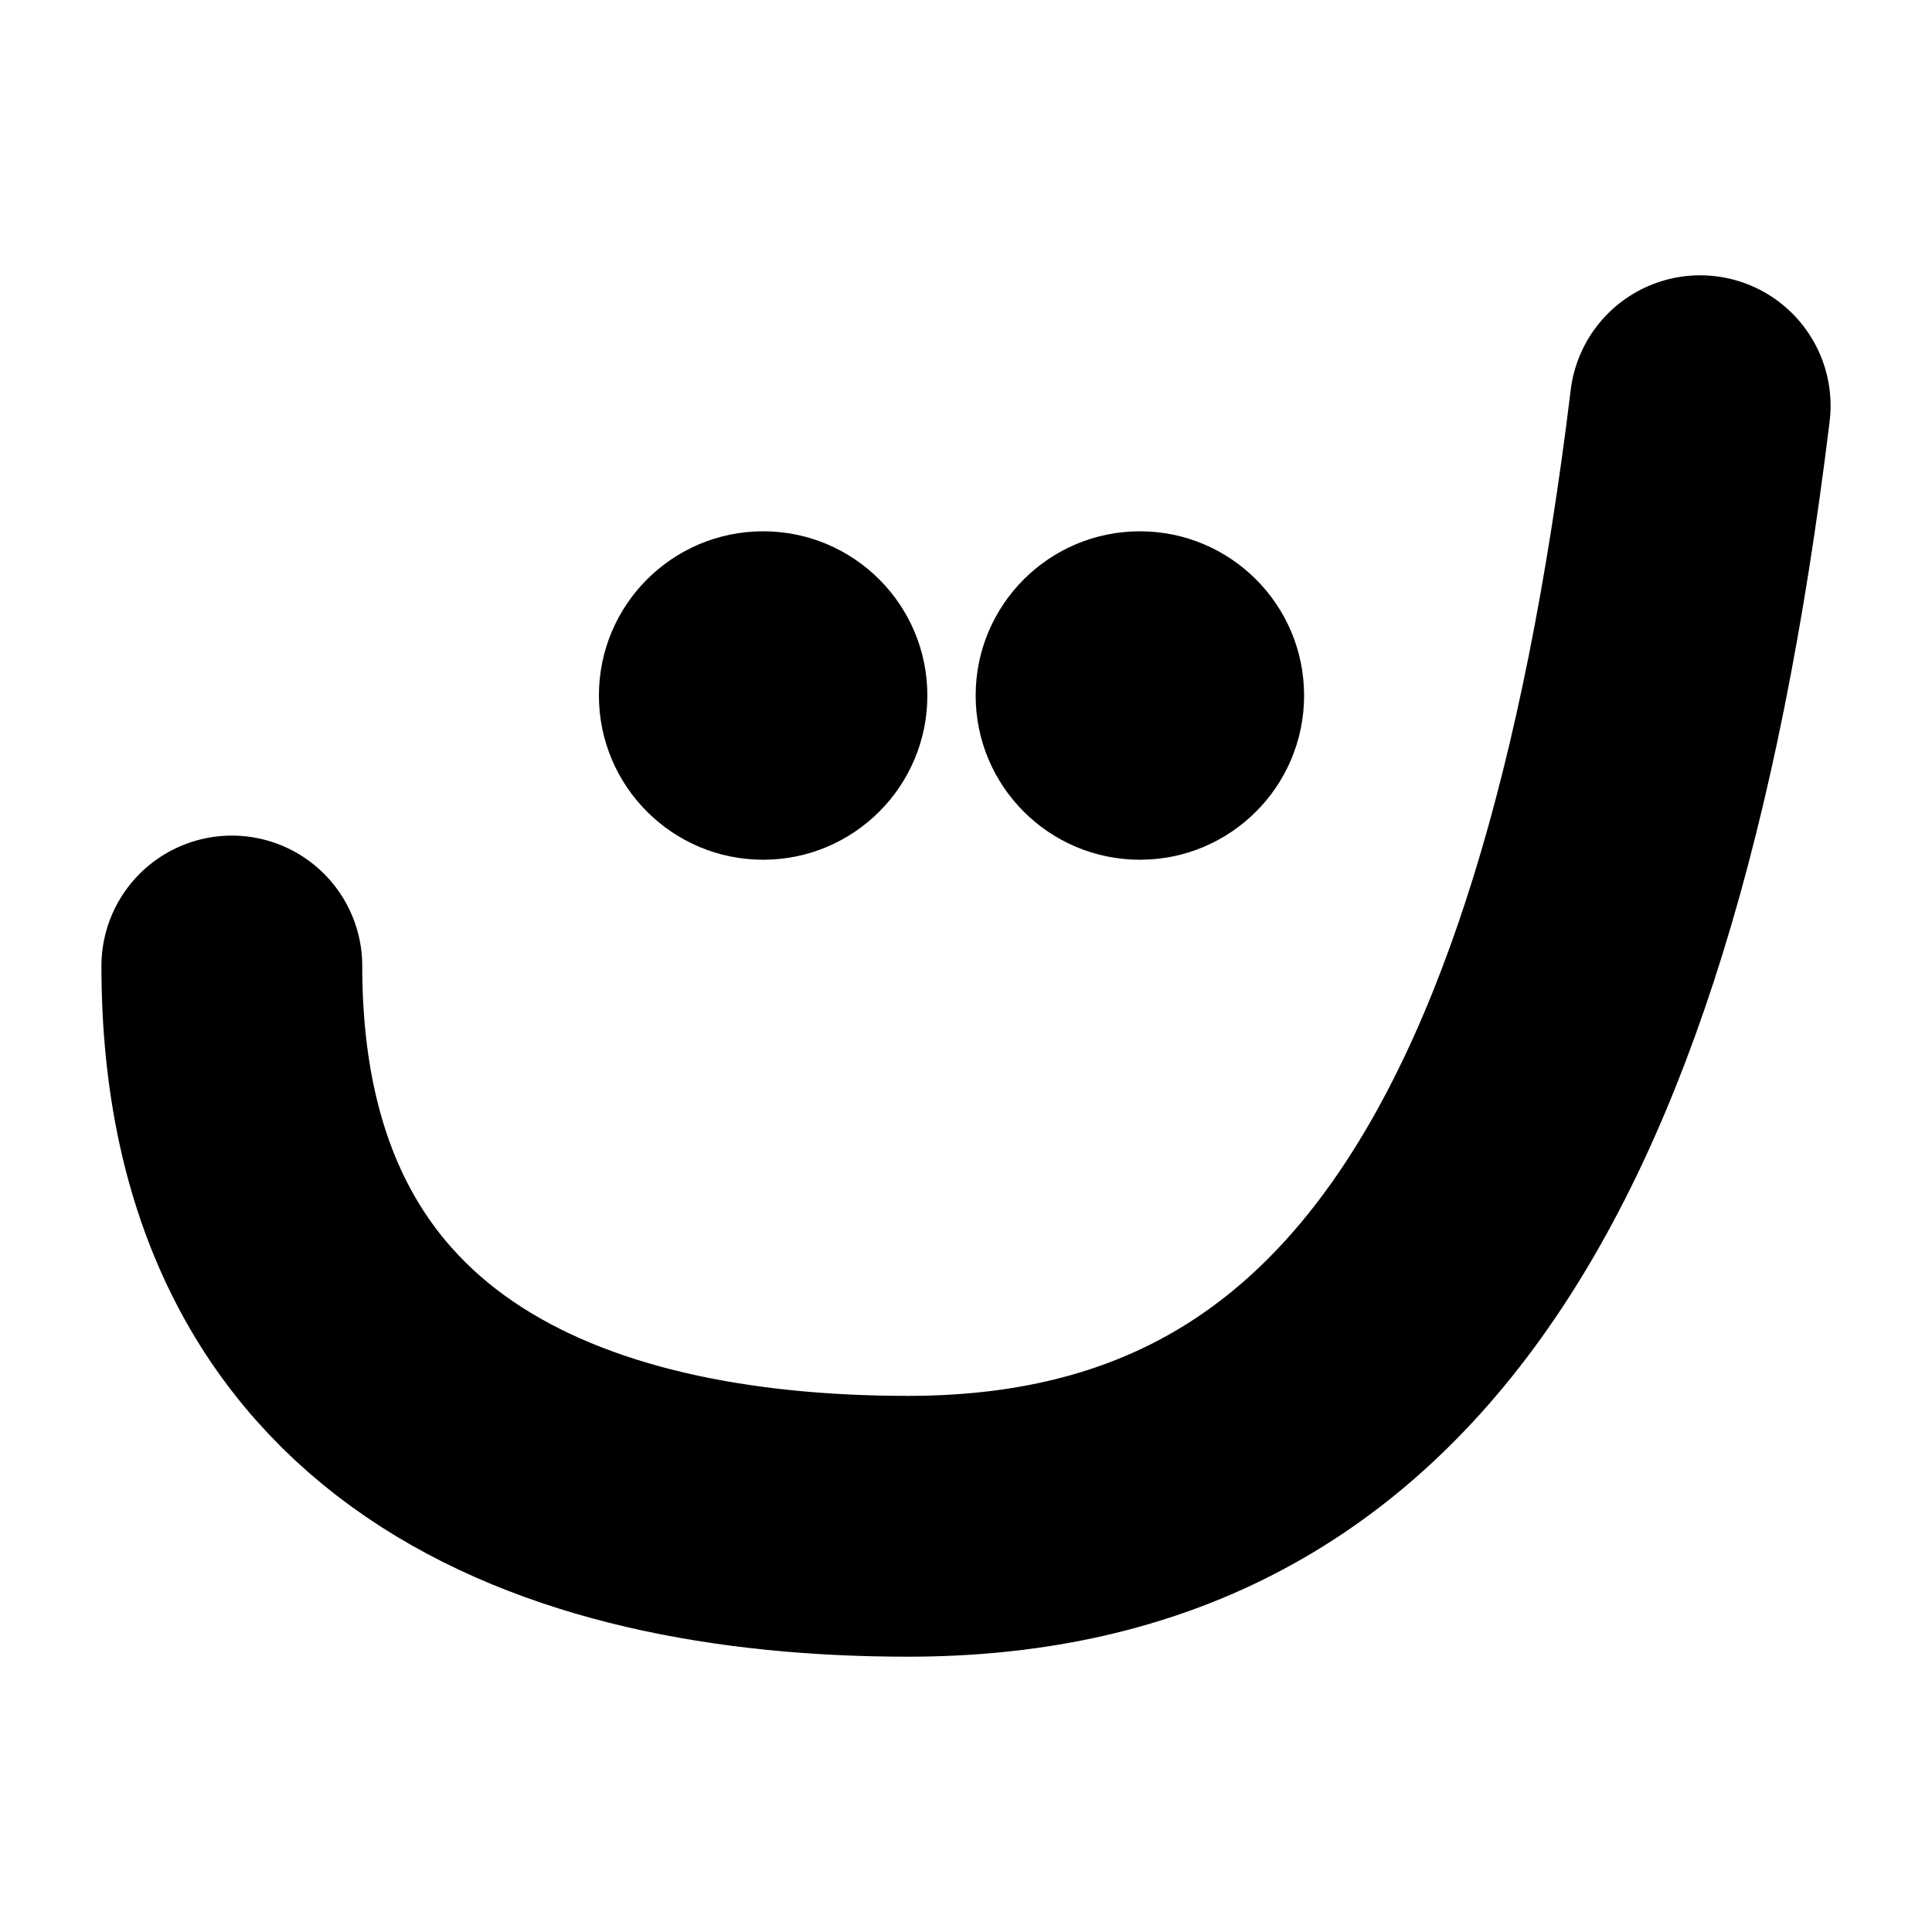
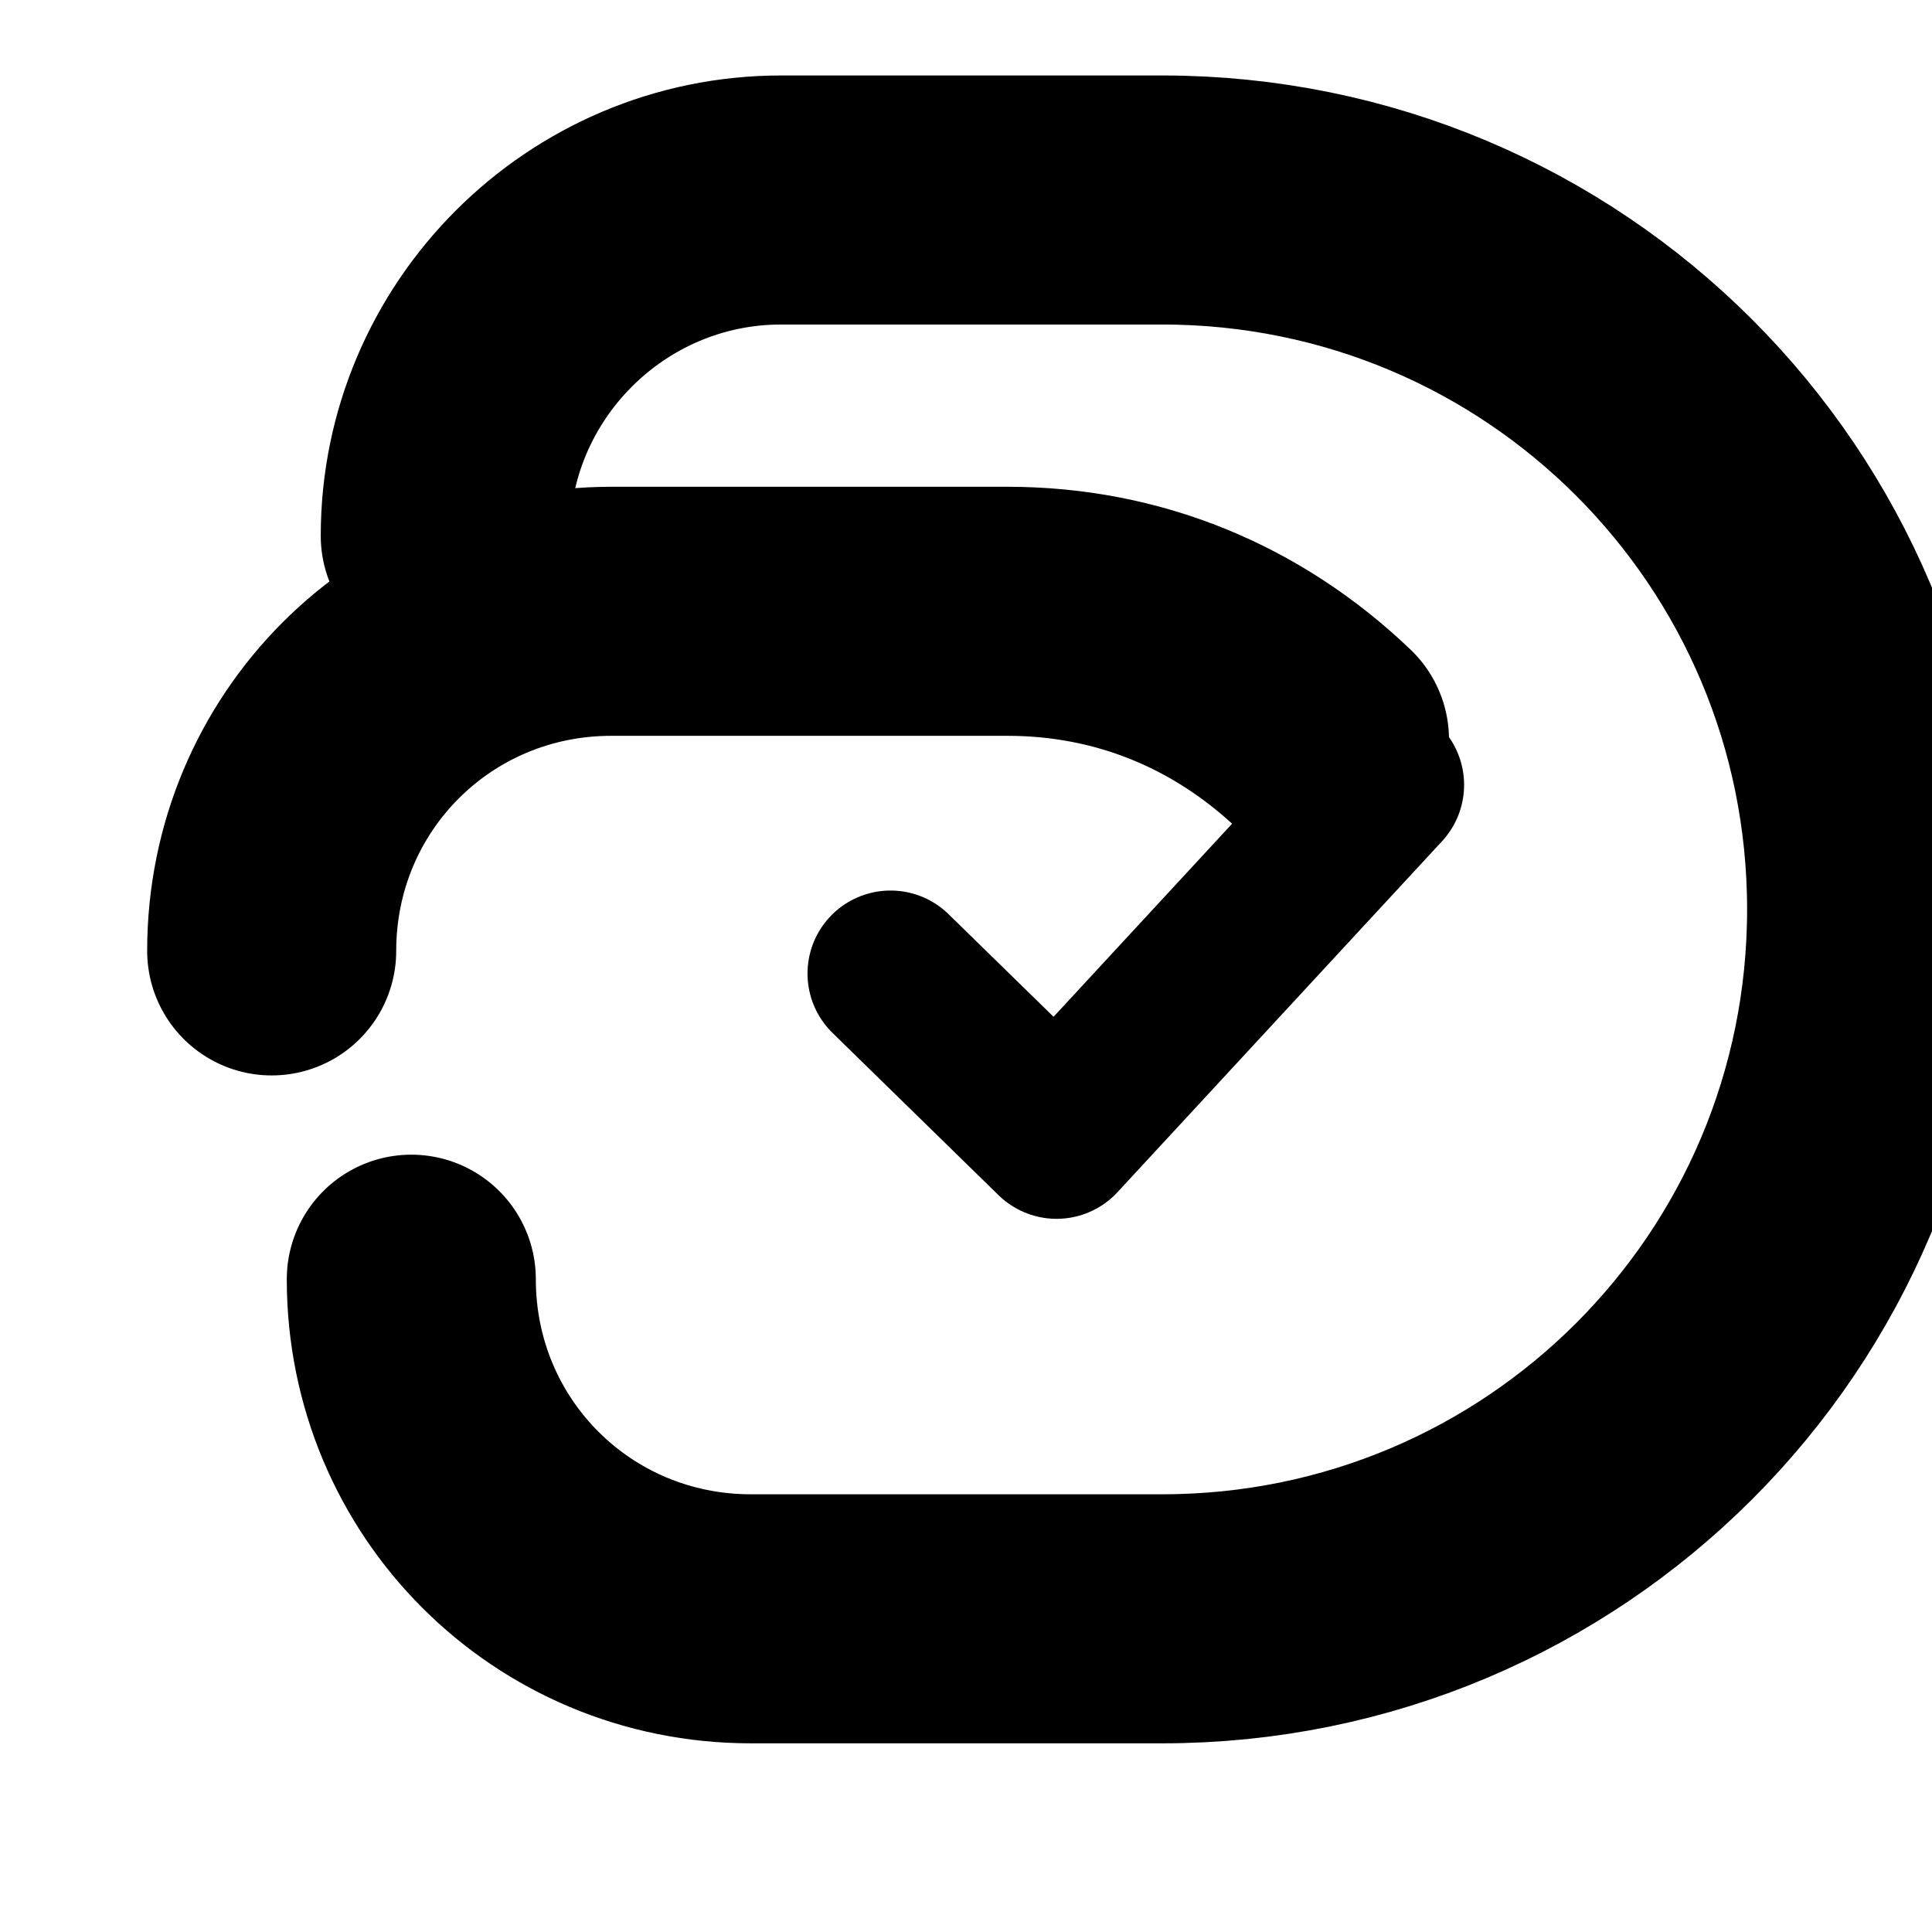
- <svg xmlns="http://www.w3.org/2000/svg" viewBox="56 56 400 400" fill="none" role="img">
-   <g>
-     <path d="M104 256 C104 346 172 372 244 372 C336 372 388 304 408 140" fill="none" stroke="currentColor" stroke-width="54" stroke-linecap="round" />
-     <circle cx="214" cy="200" r="34" fill="currentColor" />
-     <circle cx="292" cy="200" r="34" fill="currentColor" />
-   </g>
+ <svg xmlns="http://www.w3.org/2000/svg" viewBox="0 0 512 512" fill="none" role="img" aria-label="DAFQLY">
+   <path d="M118 142c0-49 40-89 89-89h101c104 0 188 84 188 188s-84 188-188 188H199c-50 0-90-40-90-90" stroke="currentColor" stroke-width="66" stroke-linecap="round" />
+   <path d="M72 252c0-50 40-90 90-90h105c32 0 61 12 84 34" stroke="currentColor" stroke-width="66" stroke-linecap="round" />
+   <path d="m236 258 44 43 86-93" stroke="currentColor" stroke-width="44" stroke-linecap="round" stroke-linejoin="round" />
</svg>
